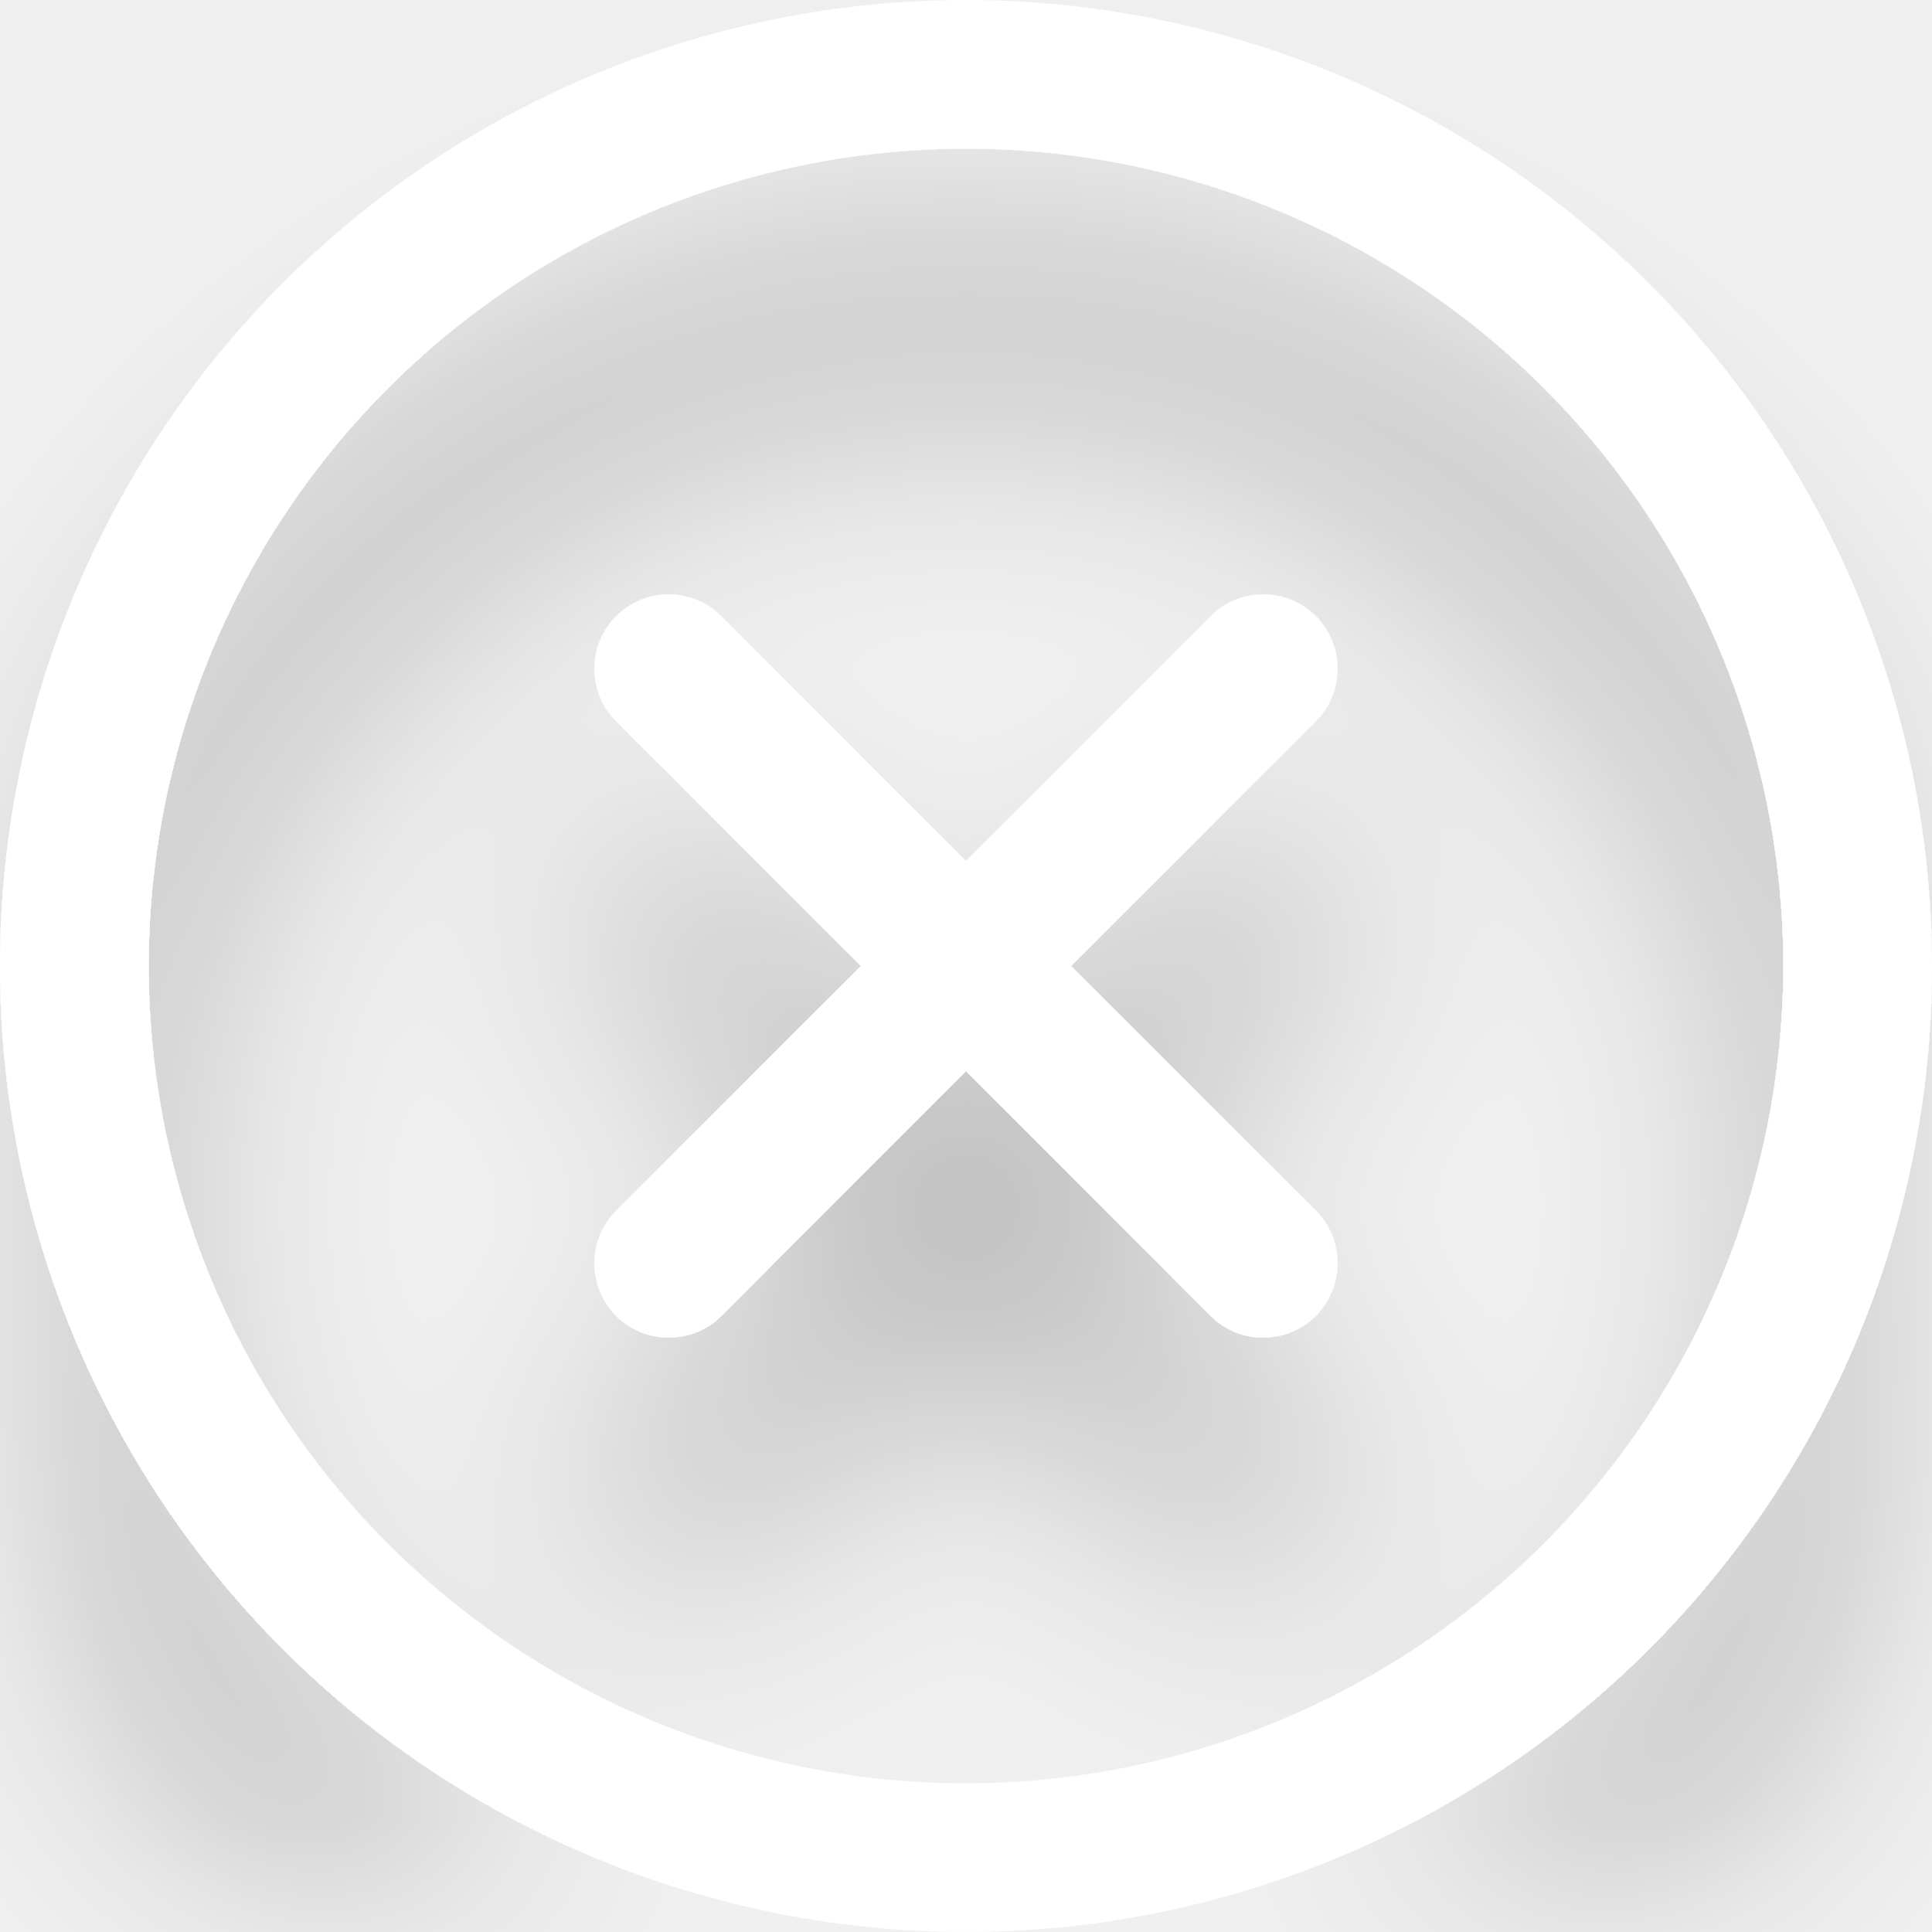
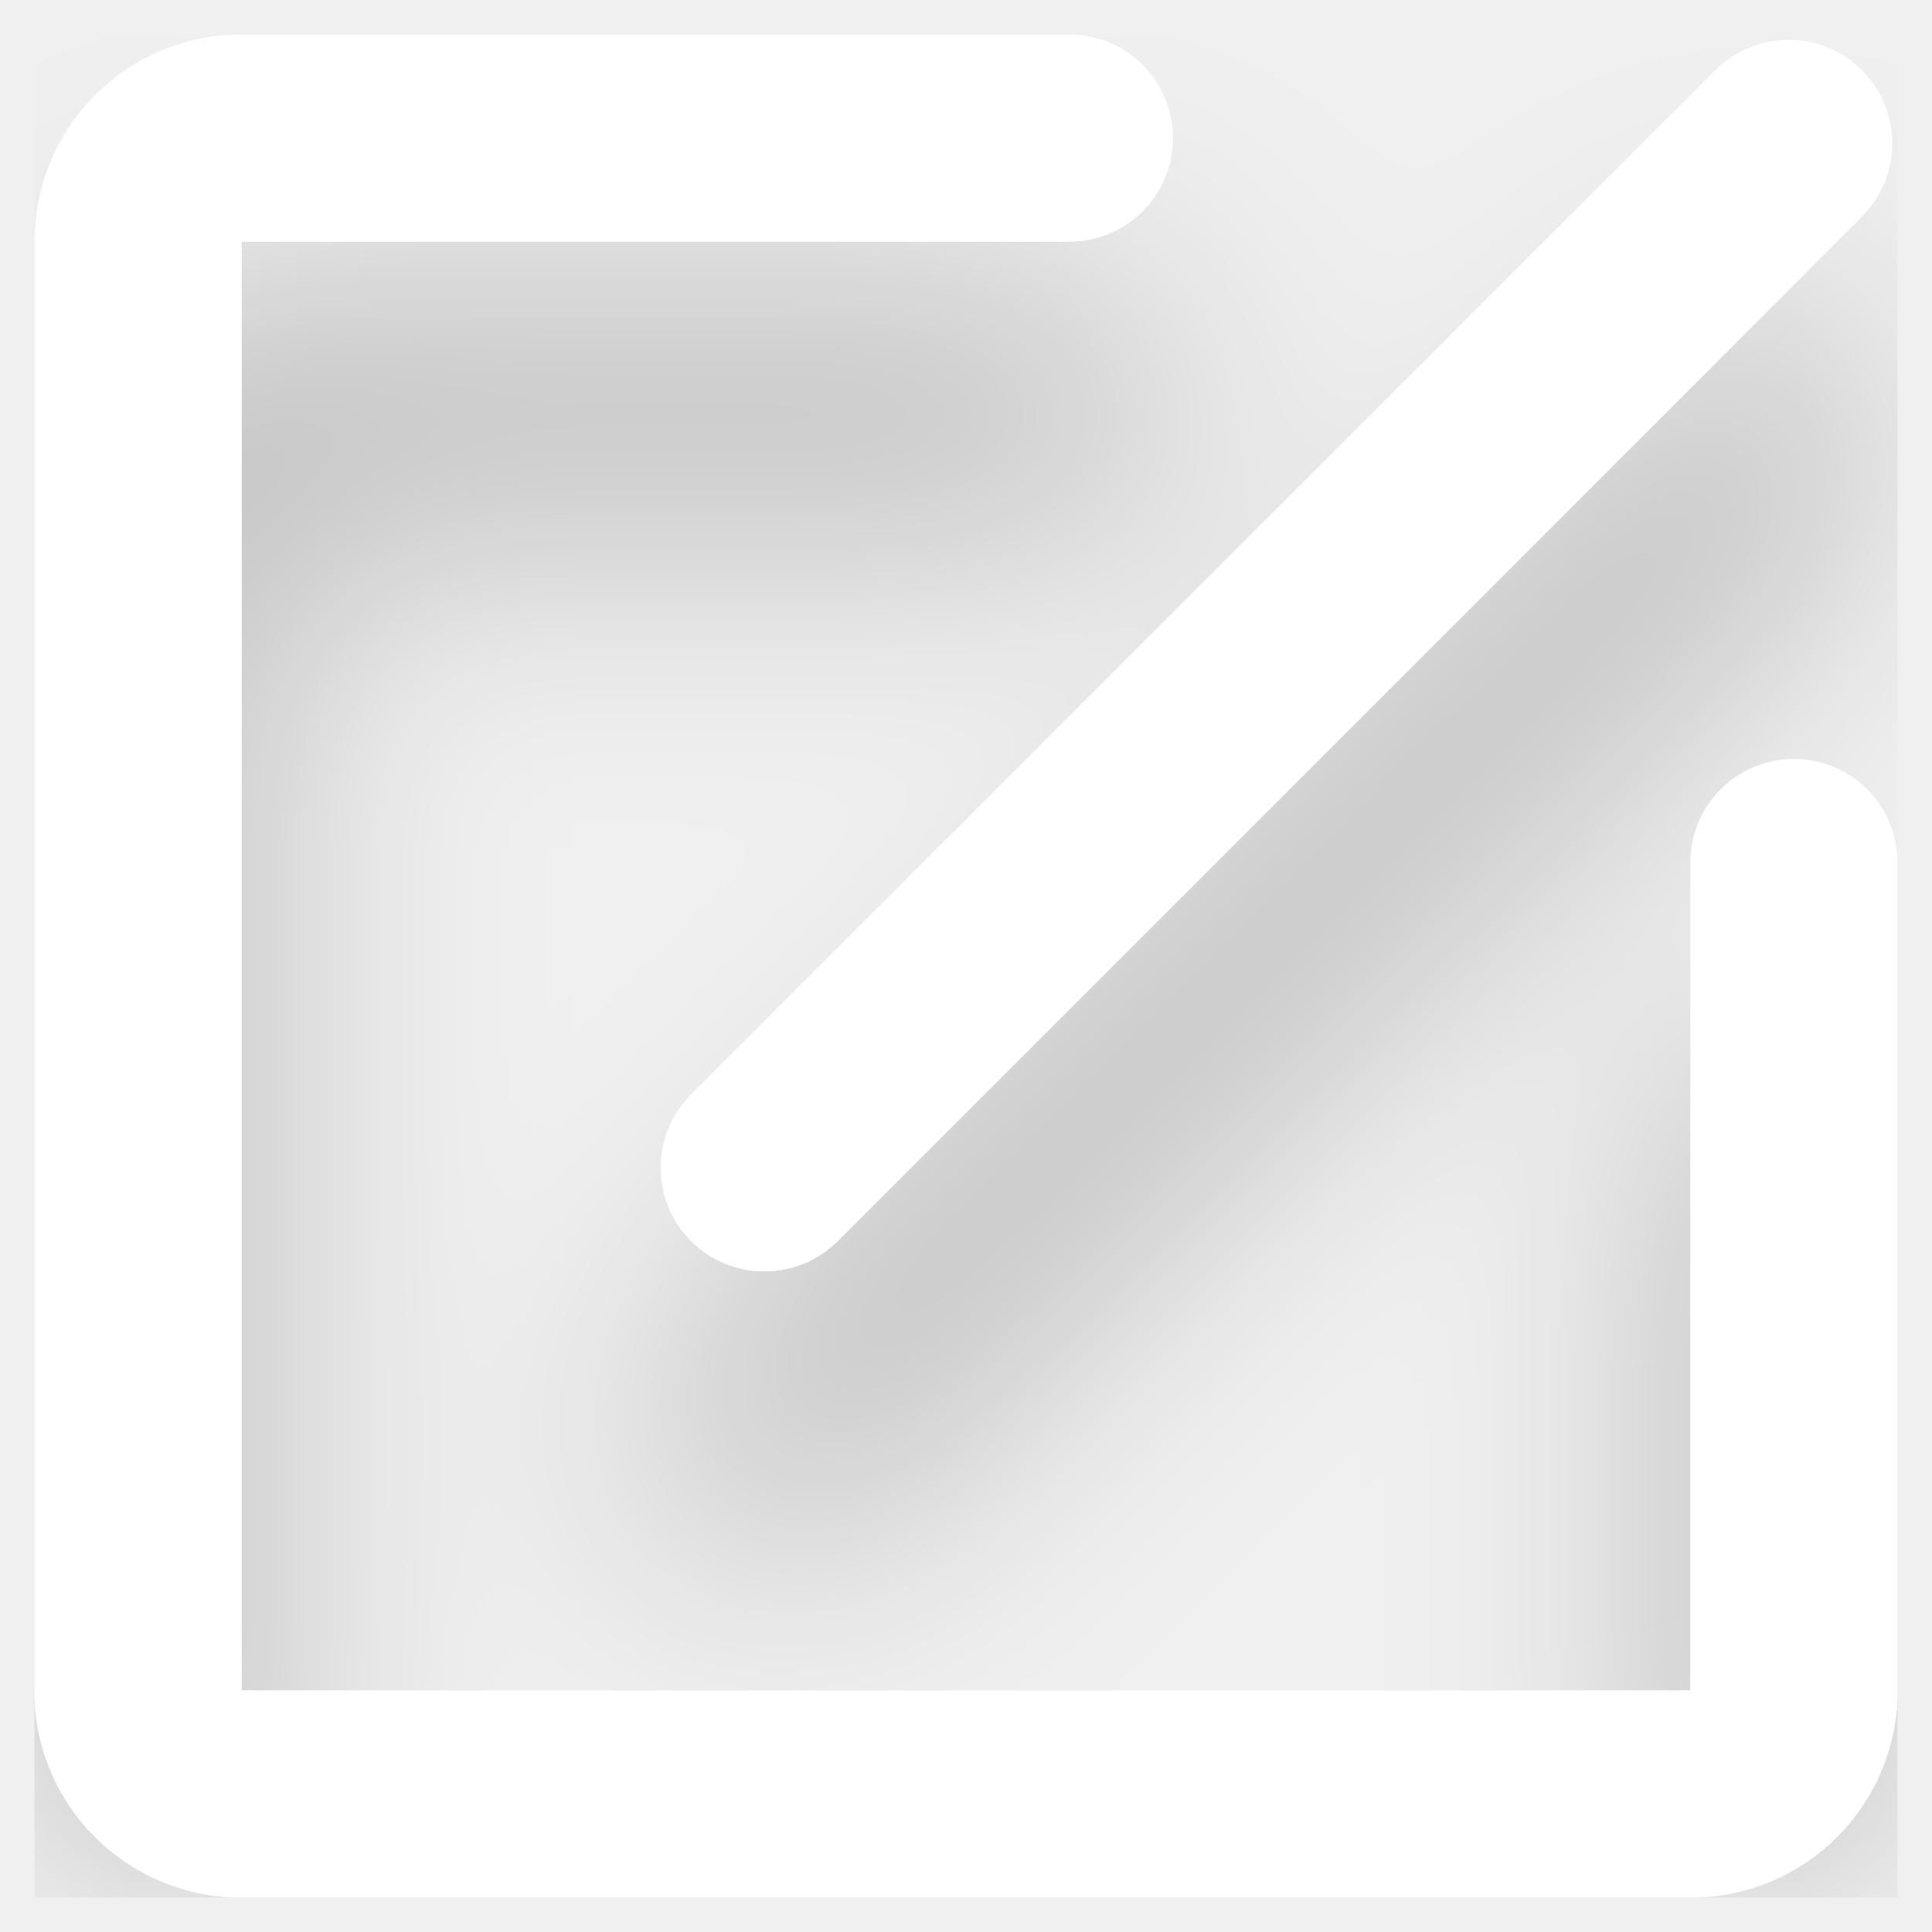
- <svg xmlns="http://www.w3.org/2000/svg" width="32" height="32" viewBox="0 0 32 32" fill="none">
-   <g clip-path="url(#clip0_247_33)">
-     <g filter="url(#filter0_d_247_33)">
-       <path d="M21.794 11.948L17.74 16L21.794 20.052C21.908 20.167 21.999 20.302 22.061 20.452C22.123 20.601 22.154 20.761 22.154 20.923C22.154 21.085 22.123 21.245 22.061 21.394C21.999 21.544 21.908 21.68 21.794 21.794C21.68 21.908 21.544 21.999 21.394 22.061C21.245 22.123 21.085 22.154 20.923 22.154C20.761 22.154 20.601 22.123 20.452 22.061C20.302 21.999 20.167 21.908 20.052 21.794L16 17.74L11.948 21.794C11.833 21.908 11.698 21.999 11.548 22.061C11.399 22.123 11.239 22.154 11.077 22.154C10.915 22.154 10.755 22.123 10.606 22.061C10.456 21.999 10.32 21.908 10.206 21.794C10.092 21.68 10.001 21.544 9.939 21.394C9.877 21.245 9.845 21.085 9.845 20.923C9.845 20.761 9.877 20.601 9.939 20.452C10.001 20.302 10.092 20.167 10.206 20.052L14.26 16L10.206 11.948C9.975 11.717 9.845 11.403 9.845 11.077C9.845 10.75 9.975 10.437 10.206 10.206C10.437 9.975 10.75 9.845 11.077 9.845C11.403 9.845 11.717 9.975 11.948 10.206L16 14.26L20.052 10.206C20.167 10.092 20.302 10.001 20.452 9.939C20.601 9.877 20.761 9.845 20.923 9.845C21.085 9.845 21.245 9.877 21.394 9.939C21.544 10.001 21.68 10.092 21.794 10.206C21.908 10.32 21.999 10.456 22.061 10.606C22.123 10.755 22.154 10.915 22.154 11.077C22.154 11.239 22.123 11.399 22.061 11.548C21.999 11.698 21.908 11.833 21.794 11.948ZM32 16C32 19.165 31.062 22.258 29.303 24.889C27.545 27.52 25.047 29.571 22.123 30.782C19.199 31.993 15.982 32.31 12.879 31.693C9.775 31.075 6.924 29.551 4.686 27.314C2.449 25.076 0.925 22.225 0.307 19.121C-0.31 16.018 0.007 12.801 1.218 9.877C2.429 6.953 4.48 4.455 7.111 2.696C9.742 0.938 12.835 0 16 0C20.242 0.004 24.309 1.692 27.309 4.691C30.308 7.691 31.995 11.758 32 16ZM29.538 16C29.538 13.322 28.744 10.705 27.257 8.478C25.769 6.252 23.655 4.517 21.181 3.492C18.707 2.467 15.985 2.199 13.359 2.722C10.733 3.244 8.32 4.533 6.427 6.427C4.533 8.32 3.244 10.733 2.722 13.359C2.199 15.985 2.467 18.707 3.492 21.181C4.517 23.655 6.252 25.769 8.478 27.257C10.705 28.744 13.322 29.538 16 29.538C19.589 29.534 23.031 28.107 25.569 25.569C28.107 23.031 29.534 19.589 29.538 16Z" fill="white" />
+ <svg xmlns="http://www.w3.org/2000/svg" width="28" height="28" viewBox="0 0 28 28" fill="none">
+   <g clip-path="url(#clip0_229_42)">
+     <g filter="url(#filter0_d_229_42)">
+       <path d="M15.5 0.5C15.882 0.5 16.25 0.647 16.528 0.909C16.806 1.172 16.973 1.53 16.996 1.912C17.018 2.294 16.894 2.67 16.649 2.963C16.403 3.256 16.055 3.444 15.675 3.49L15.5 3.5H3.5V24.5H24.5V12.5C24.5 12.118 24.647 11.75 24.909 11.472C25.172 11.194 25.53 11.027 25.912 11.004C26.294 10.982 26.67 11.106 26.963 11.351C27.256 11.597 27.444 11.945 27.489 12.325L27.5 12.5V24.5C27.5 25.257 27.214 25.986 26.7 26.541C26.185 27.096 25.48 27.436 24.725 27.492L24.5 27.5H3.5C2.743 27.5 2.014 27.214 1.459 26.7C0.904 26.185 0.564 25.48 0.507 24.725L0.5 24.5V3.5C0.5 2.743 0.786 2.014 1.3 1.459C1.815 0.904 2.52 0.564 3.275 0.507L3.5 0.5H15.5ZM24.864 1.014C25.134 0.745 25.497 0.589 25.878 0.578C26.259 0.566 26.63 0.7 26.915 0.952C27.201 1.204 27.381 1.555 27.417 1.935C27.453 2.314 27.343 2.693 27.11 2.994L26.985 3.137L12.136 17.985C11.866 18.255 11.503 18.411 11.122 18.422C10.742 18.434 10.37 18.3 10.085 18.048C9.799 17.796 9.62 17.445 9.583 17.065C9.547 16.686 9.657 16.307 9.89 16.006L10.014 15.864L24.864 1.014Z" fill="white" />
    </g>
  </g>
  <defs>
-     <filter id="filter0_d_247_33" x="-4" y="0" width="40" height="40" filterUnits="userSpaceOnUse" color-interpolation-filters="sRGB">
+     <filter id="filter0_d_229_42" x="-3.5" y="0.5" width="35" height="35" filterUnits="userSpaceOnUse" color-interpolation-filters="sRGB">
      <feFlood flood-opacity="0" result="BackgroundImageFix" />
      <feColorMatrix in="SourceAlpha" type="matrix" values="0 0 0 0 0 0 0 0 0 0 0 0 0 0 0 0 0 0 127 0" result="hardAlpha" />
      <feOffset dy="4" />
      <feGaussianBlur stdDeviation="2" />
      <feComposite in2="hardAlpha" operator="out" />
      <feColorMatrix type="matrix" values="0 0 0 0 0 0 0 0 0 0 0 0 0 0 0 0 0 0 0.25 0" />
-       <feBlend mode="normal" in2="BackgroundImageFix" result="effect1_dropShadow_247_33" />
-       <feBlend mode="normal" in="SourceGraphic" in2="effect1_dropShadow_247_33" result="shape" />
+       <feBlend mode="normal" in2="BackgroundImageFix" result="effect1_dropShadow_229_42" />
+       <feBlend mode="normal" in="SourceGraphic" in2="effect1_dropShadow_229_42" result="shape" />
    </filter>
-     <clipPath id="clip0_247_33">
-       <rect width="32" height="32" fill="white" />
+     <clipPath id="clip0_229_42">
+       <rect width="27" height="27" fill="white" transform="translate(0.5 0.5)" />
    </clipPath>
  </defs>
</svg>
